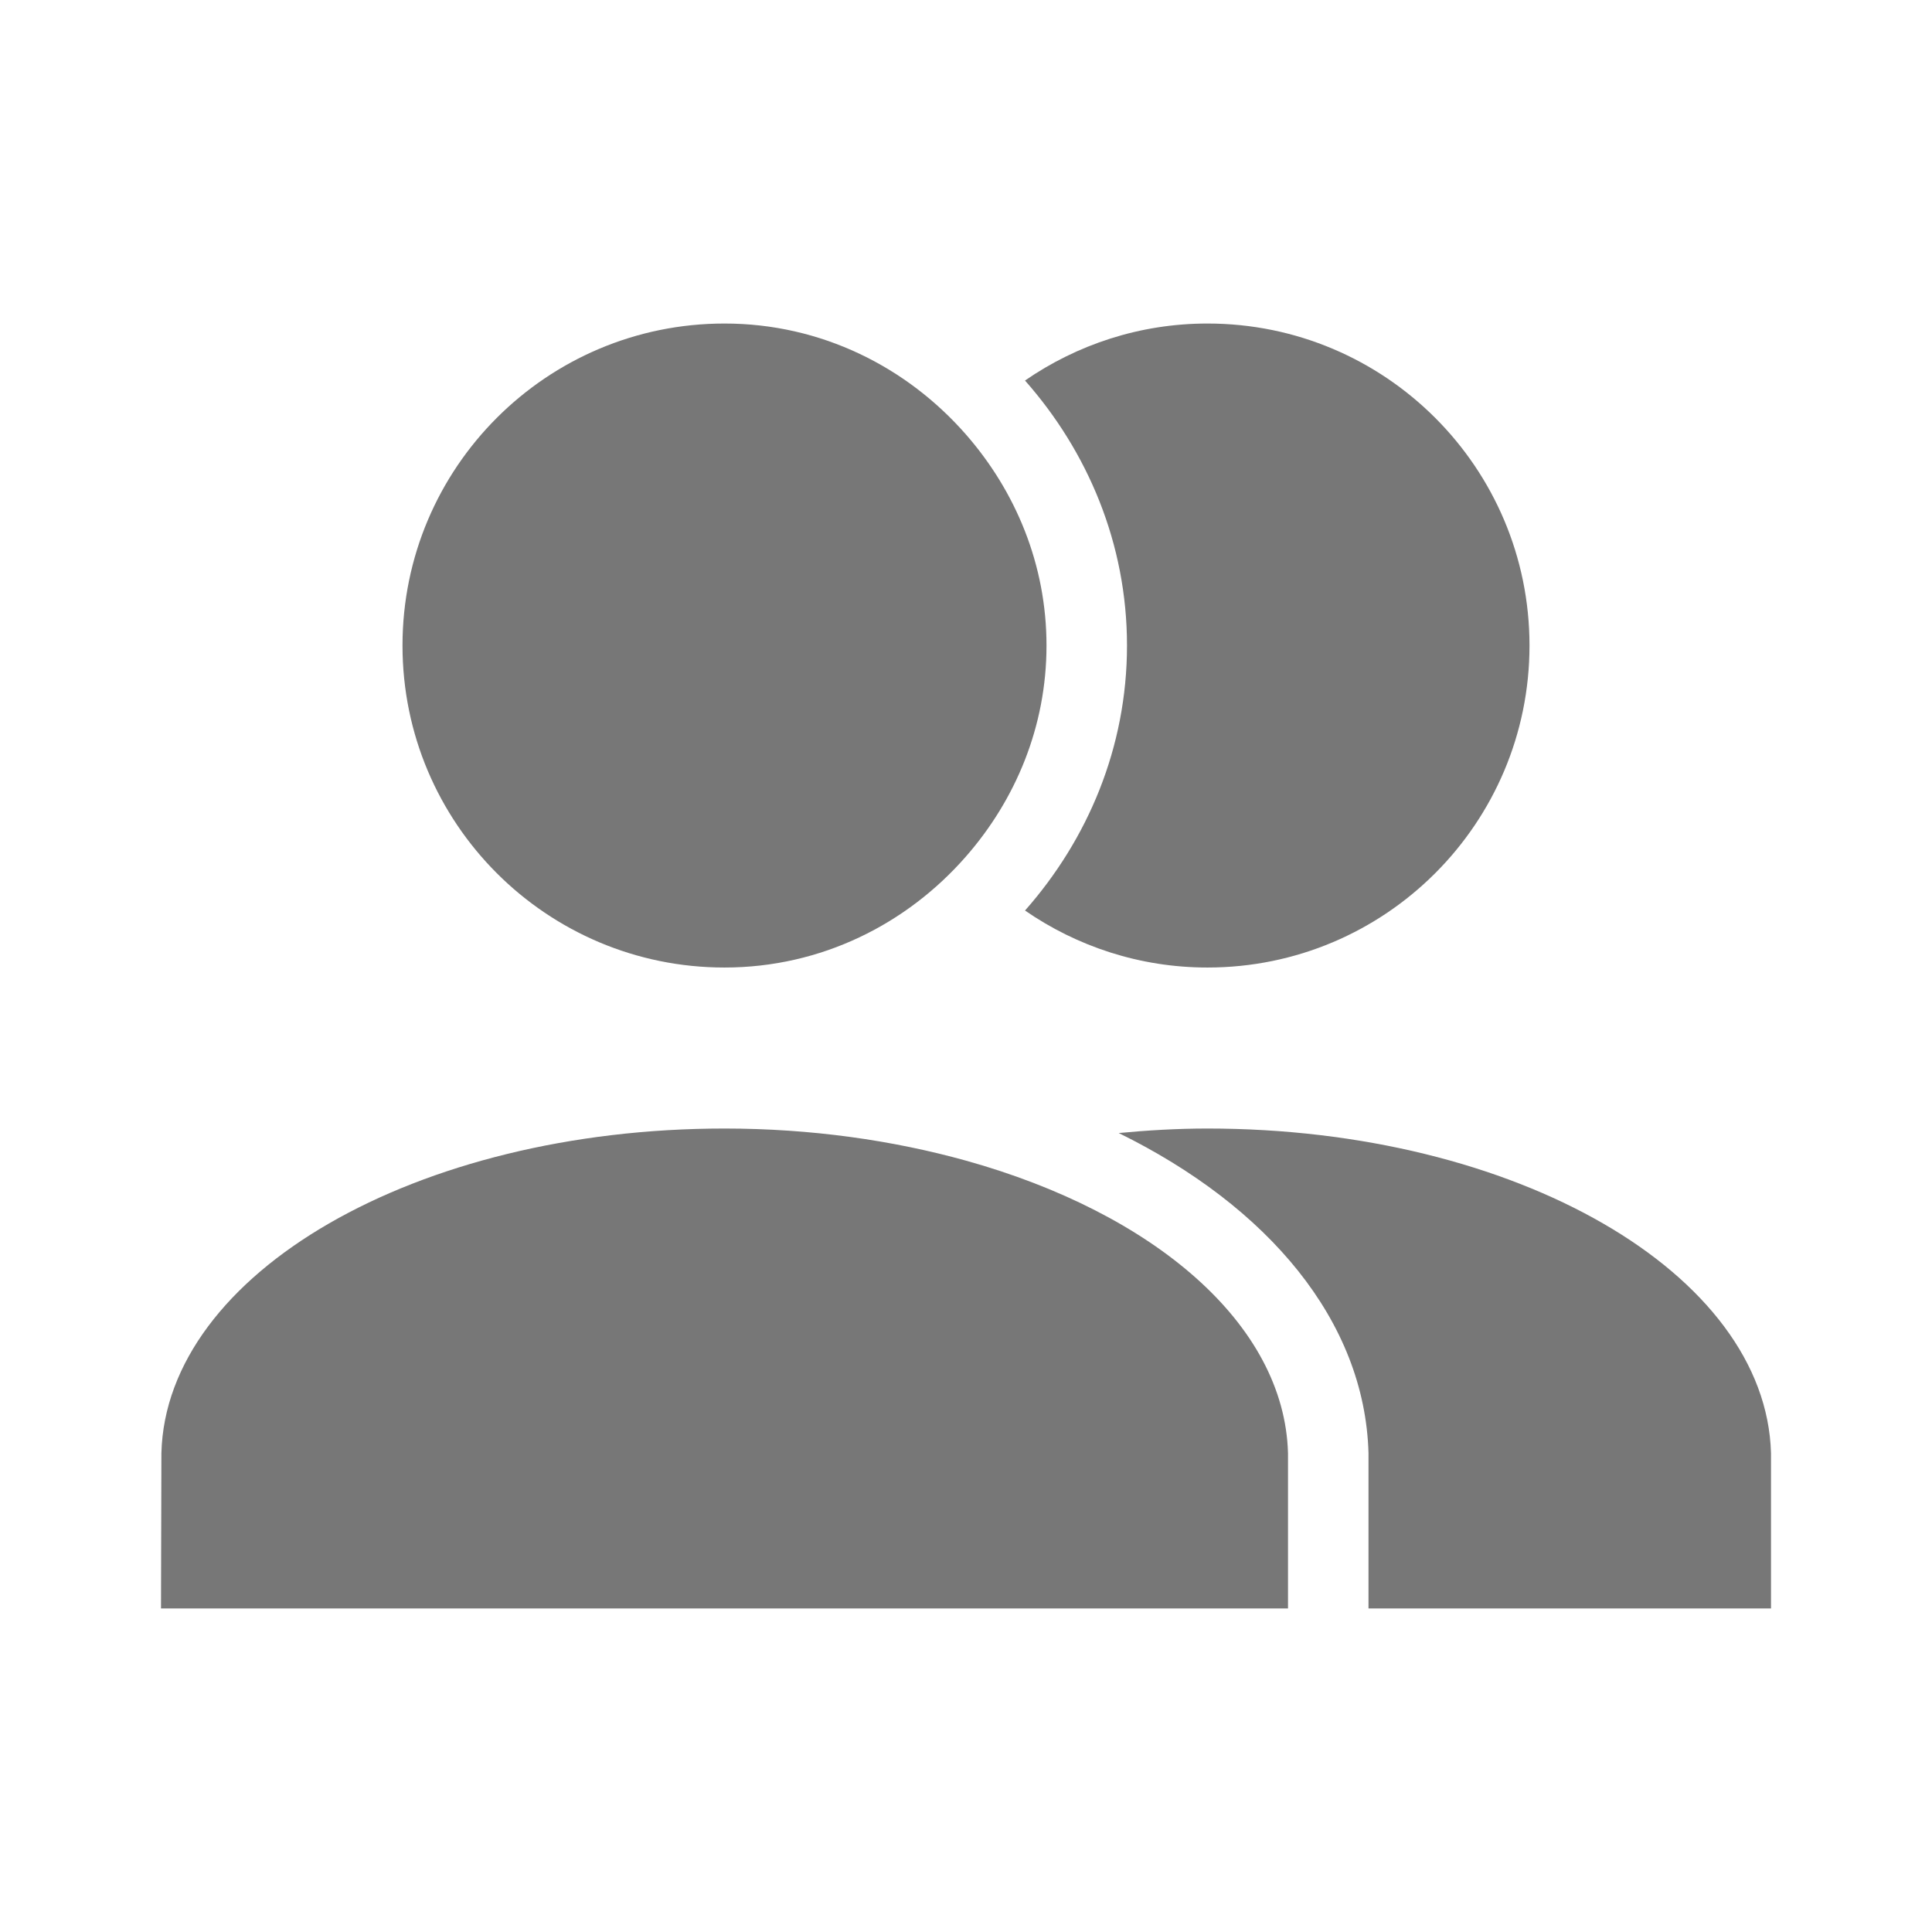
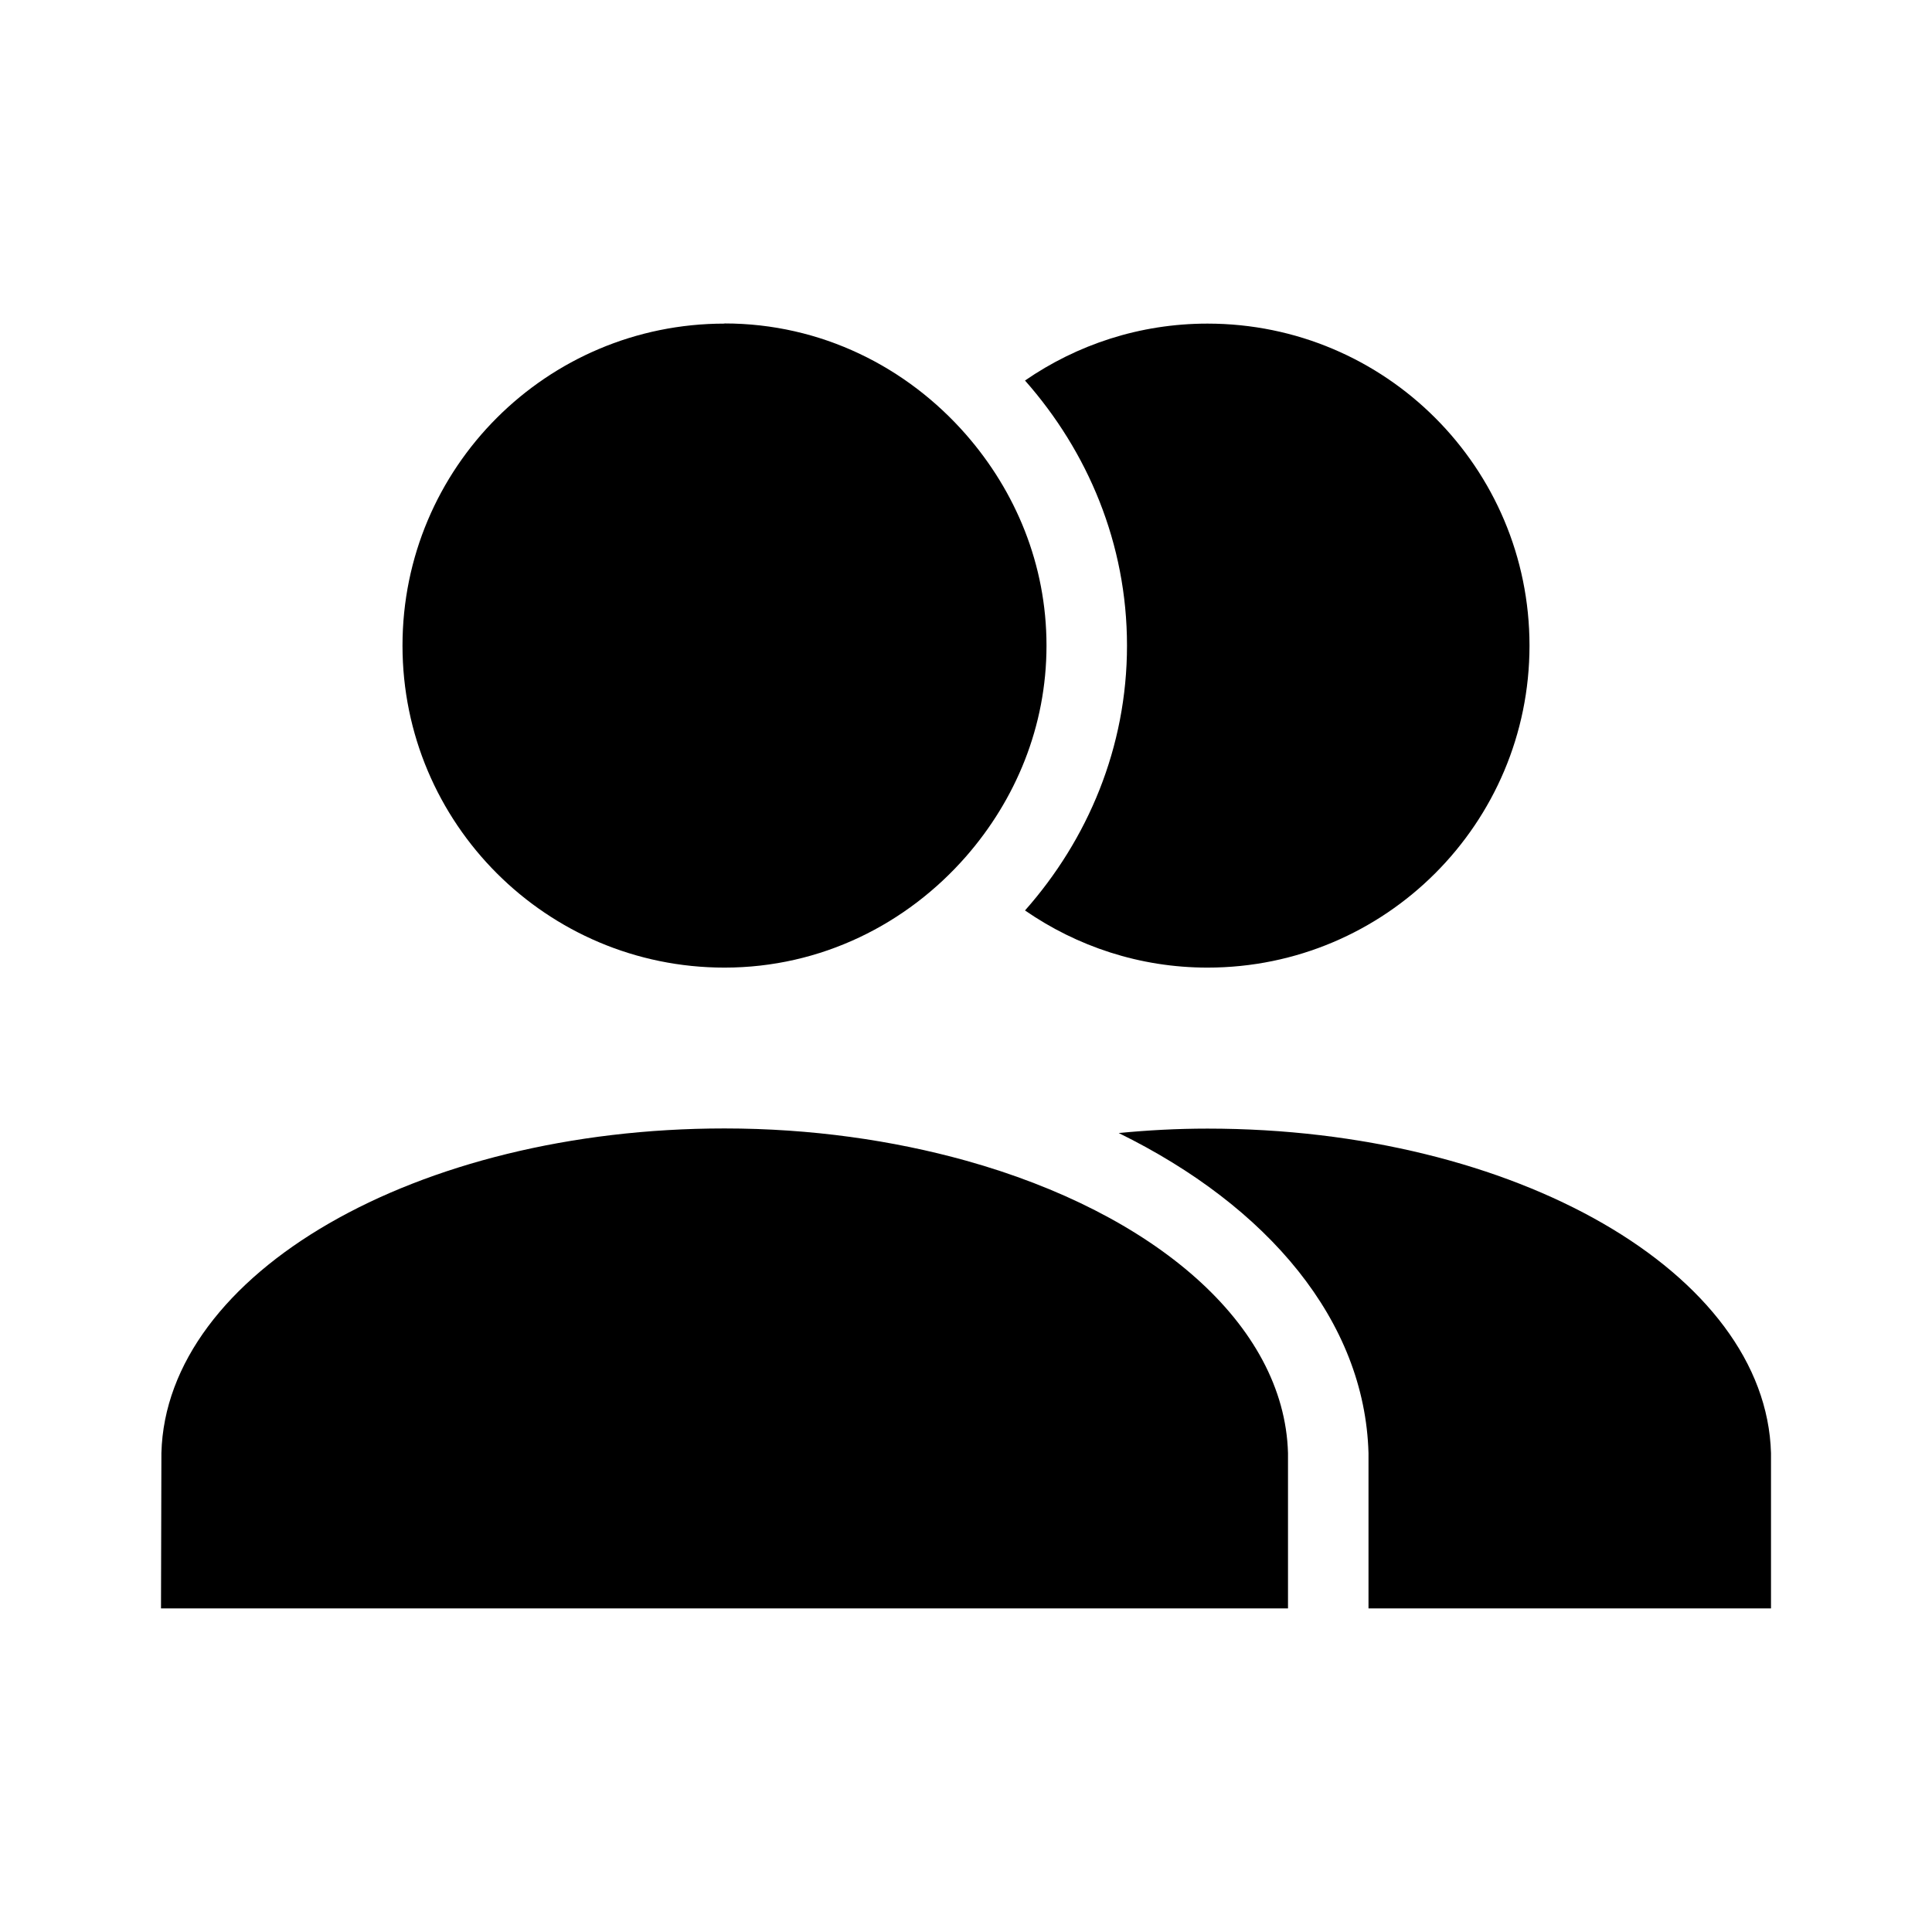
- <svg xmlns="http://www.w3.org/2000/svg" width="24px" height="24px" viewBox="0 0 24 24" version="1.1">
-   <defs />
-   <g id="Page-1" stroke="none" stroke-width="1" fill="none" fill-rule="evenodd">
-     <g id="clients" fill="#777777">
-       <g id="Imported-Layers-+-Rectangle-906-Copy-7" transform="translate(2, 4)">
-         <g id="Imported-Layers">
-           <path d="M13,10.019 C12.624,10.019 12.257,10.041 11.897,10.075 C13.752,10.986 14.954,12.409 15,14.05 L15,15.981 L20,15.981 L20,14.05 C19.937,11.818 16.83,10.019 13,10.019" id="Fill-1" />
-           <path d="M10,10.418 C9.09,10.165 8.075,10.019 7,10.019 C3.17,10.019 0.063,11.818 0.005,14.05 L0,15.981 L14,15.981 L14,14.05 C13.955,12.445 12.331,11.068 10,10.418" id="Fill-2" />
-           <path d="M7,0.019 C4.791,0.019 3,1.81 3,4.019 C3,6.228 4.791,8.019 7,8.019 C8.202,8.019 9.267,7.478 10,6.639 C10.615,5.936 11,5.027 11,4.019 C11,3.011 10.615,2.102 10,1.398 C9.267,0.56 8.202,0.019 7,0.019 Z" id="Fill-3" />
-           <path d="M13,0.019 C12.158,0.019 11.378,0.282 10.733,0.727 C11.512,1.609 12,2.753 12,4.019 C12,5.285 11.512,6.429 10.733,7.311 C11.378,7.756 12.158,8.019 13,8.019 C15.209,8.019 17,6.228 17,4.019 C17,1.81 15.209,0.019 13,0.019" id="Fill-4" />
-         </g>
-       </g>
-     </g>
+ <svg xmlns="http://www.w3.org/2000/svg" viewBox="0 0 24 24">
+   <g fill-rule="evenodd">
+     <path d="M15 14.02c-.376 0-.743.02-1.103.055 1.855.91 3.057 2.334 3.103 3.975v1.93h5v-1.93c-.063-2.232-3.17-4.03-7-4.03" />
+     <path d="M12 14.418c-.91-.253-1.925-.4-3-.4-3.83 0-6.937 1.8-6.995 4.032L2 19.98h14v-1.93c-.045-1.605-1.67-2.982-4-3.632M9 4.02c-2.21 0-4 1.79-4 4 0 2.208 1.79 4 4 4 1.202 0 2.267-.542 3-1.38.615-.704 1-1.613 1-2.62 0-1.01-.385-1.918-1-2.622-.733-.838-1.798-1.38-3-1.38z" />
+     <path d="M15 4.02c-.842 0-1.622.262-2.267.707C13.513 5.61 14 6.753 14 8.02c0 1.265-.488 2.41-1.267 3.29.645.446 1.425.71 2.267.71 2.21 0 4-1.792 4-4 0-2.21-1.79-4-4-4" />
  </g>
</svg>
